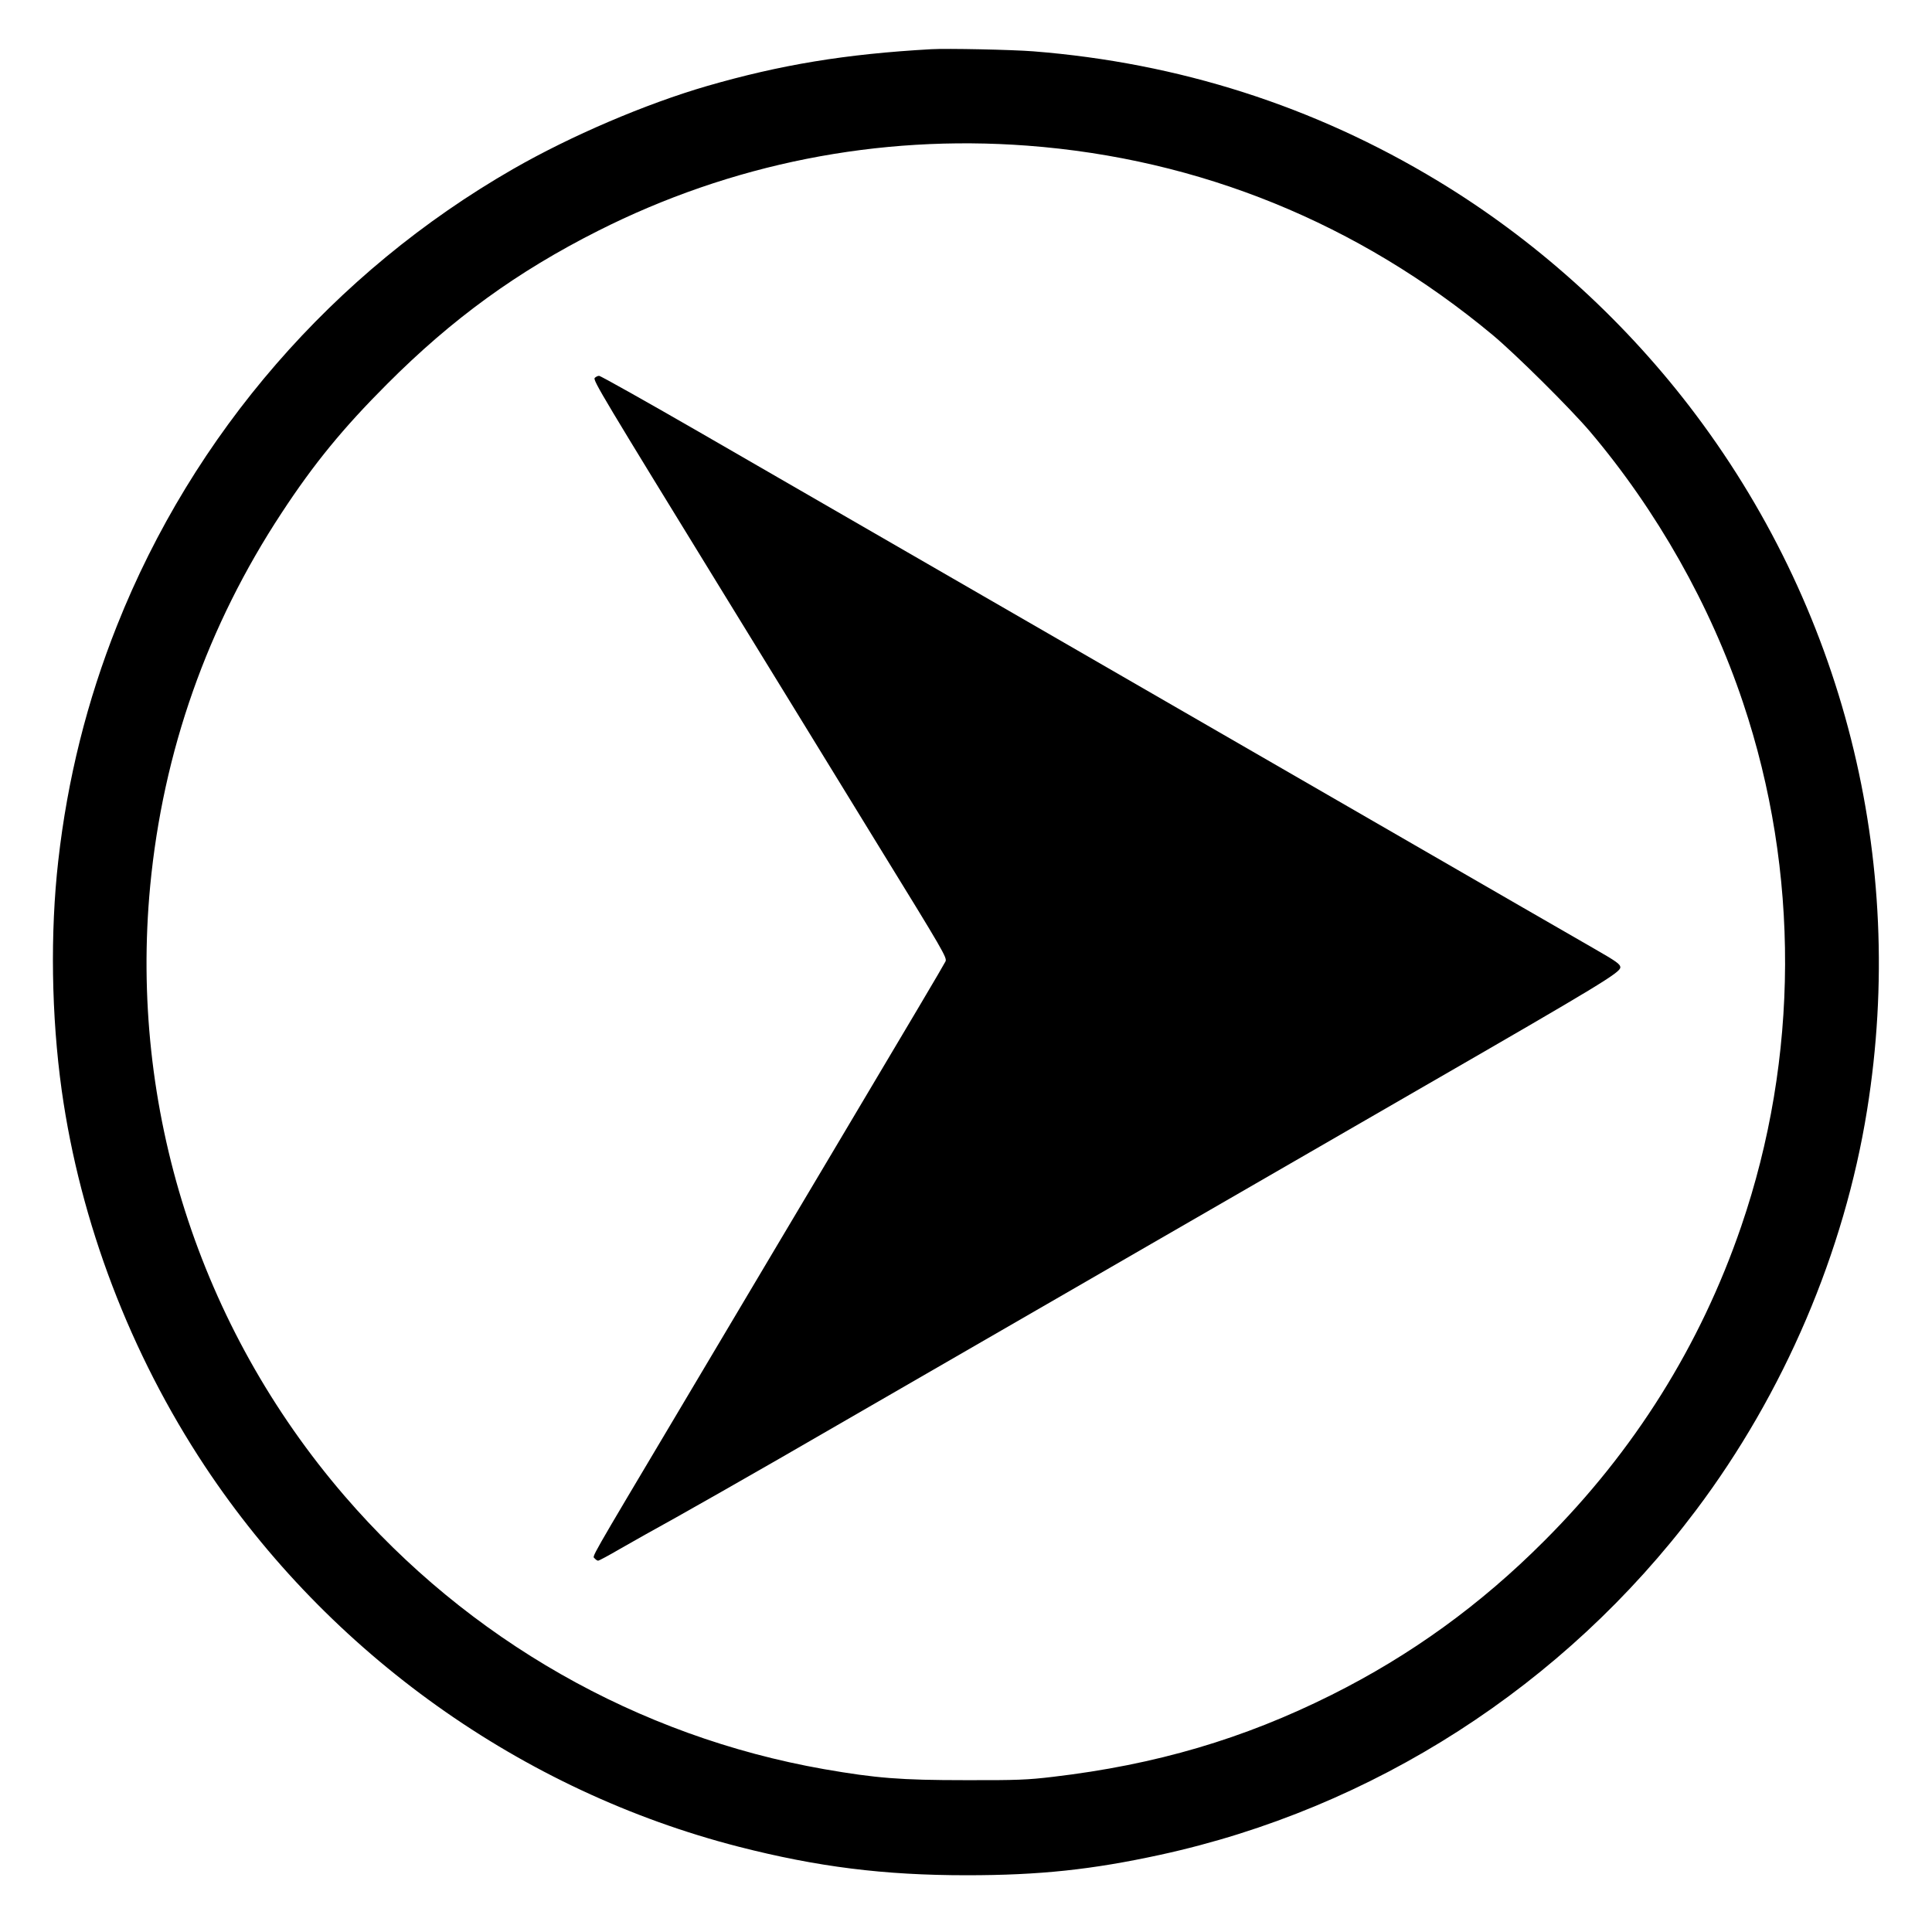
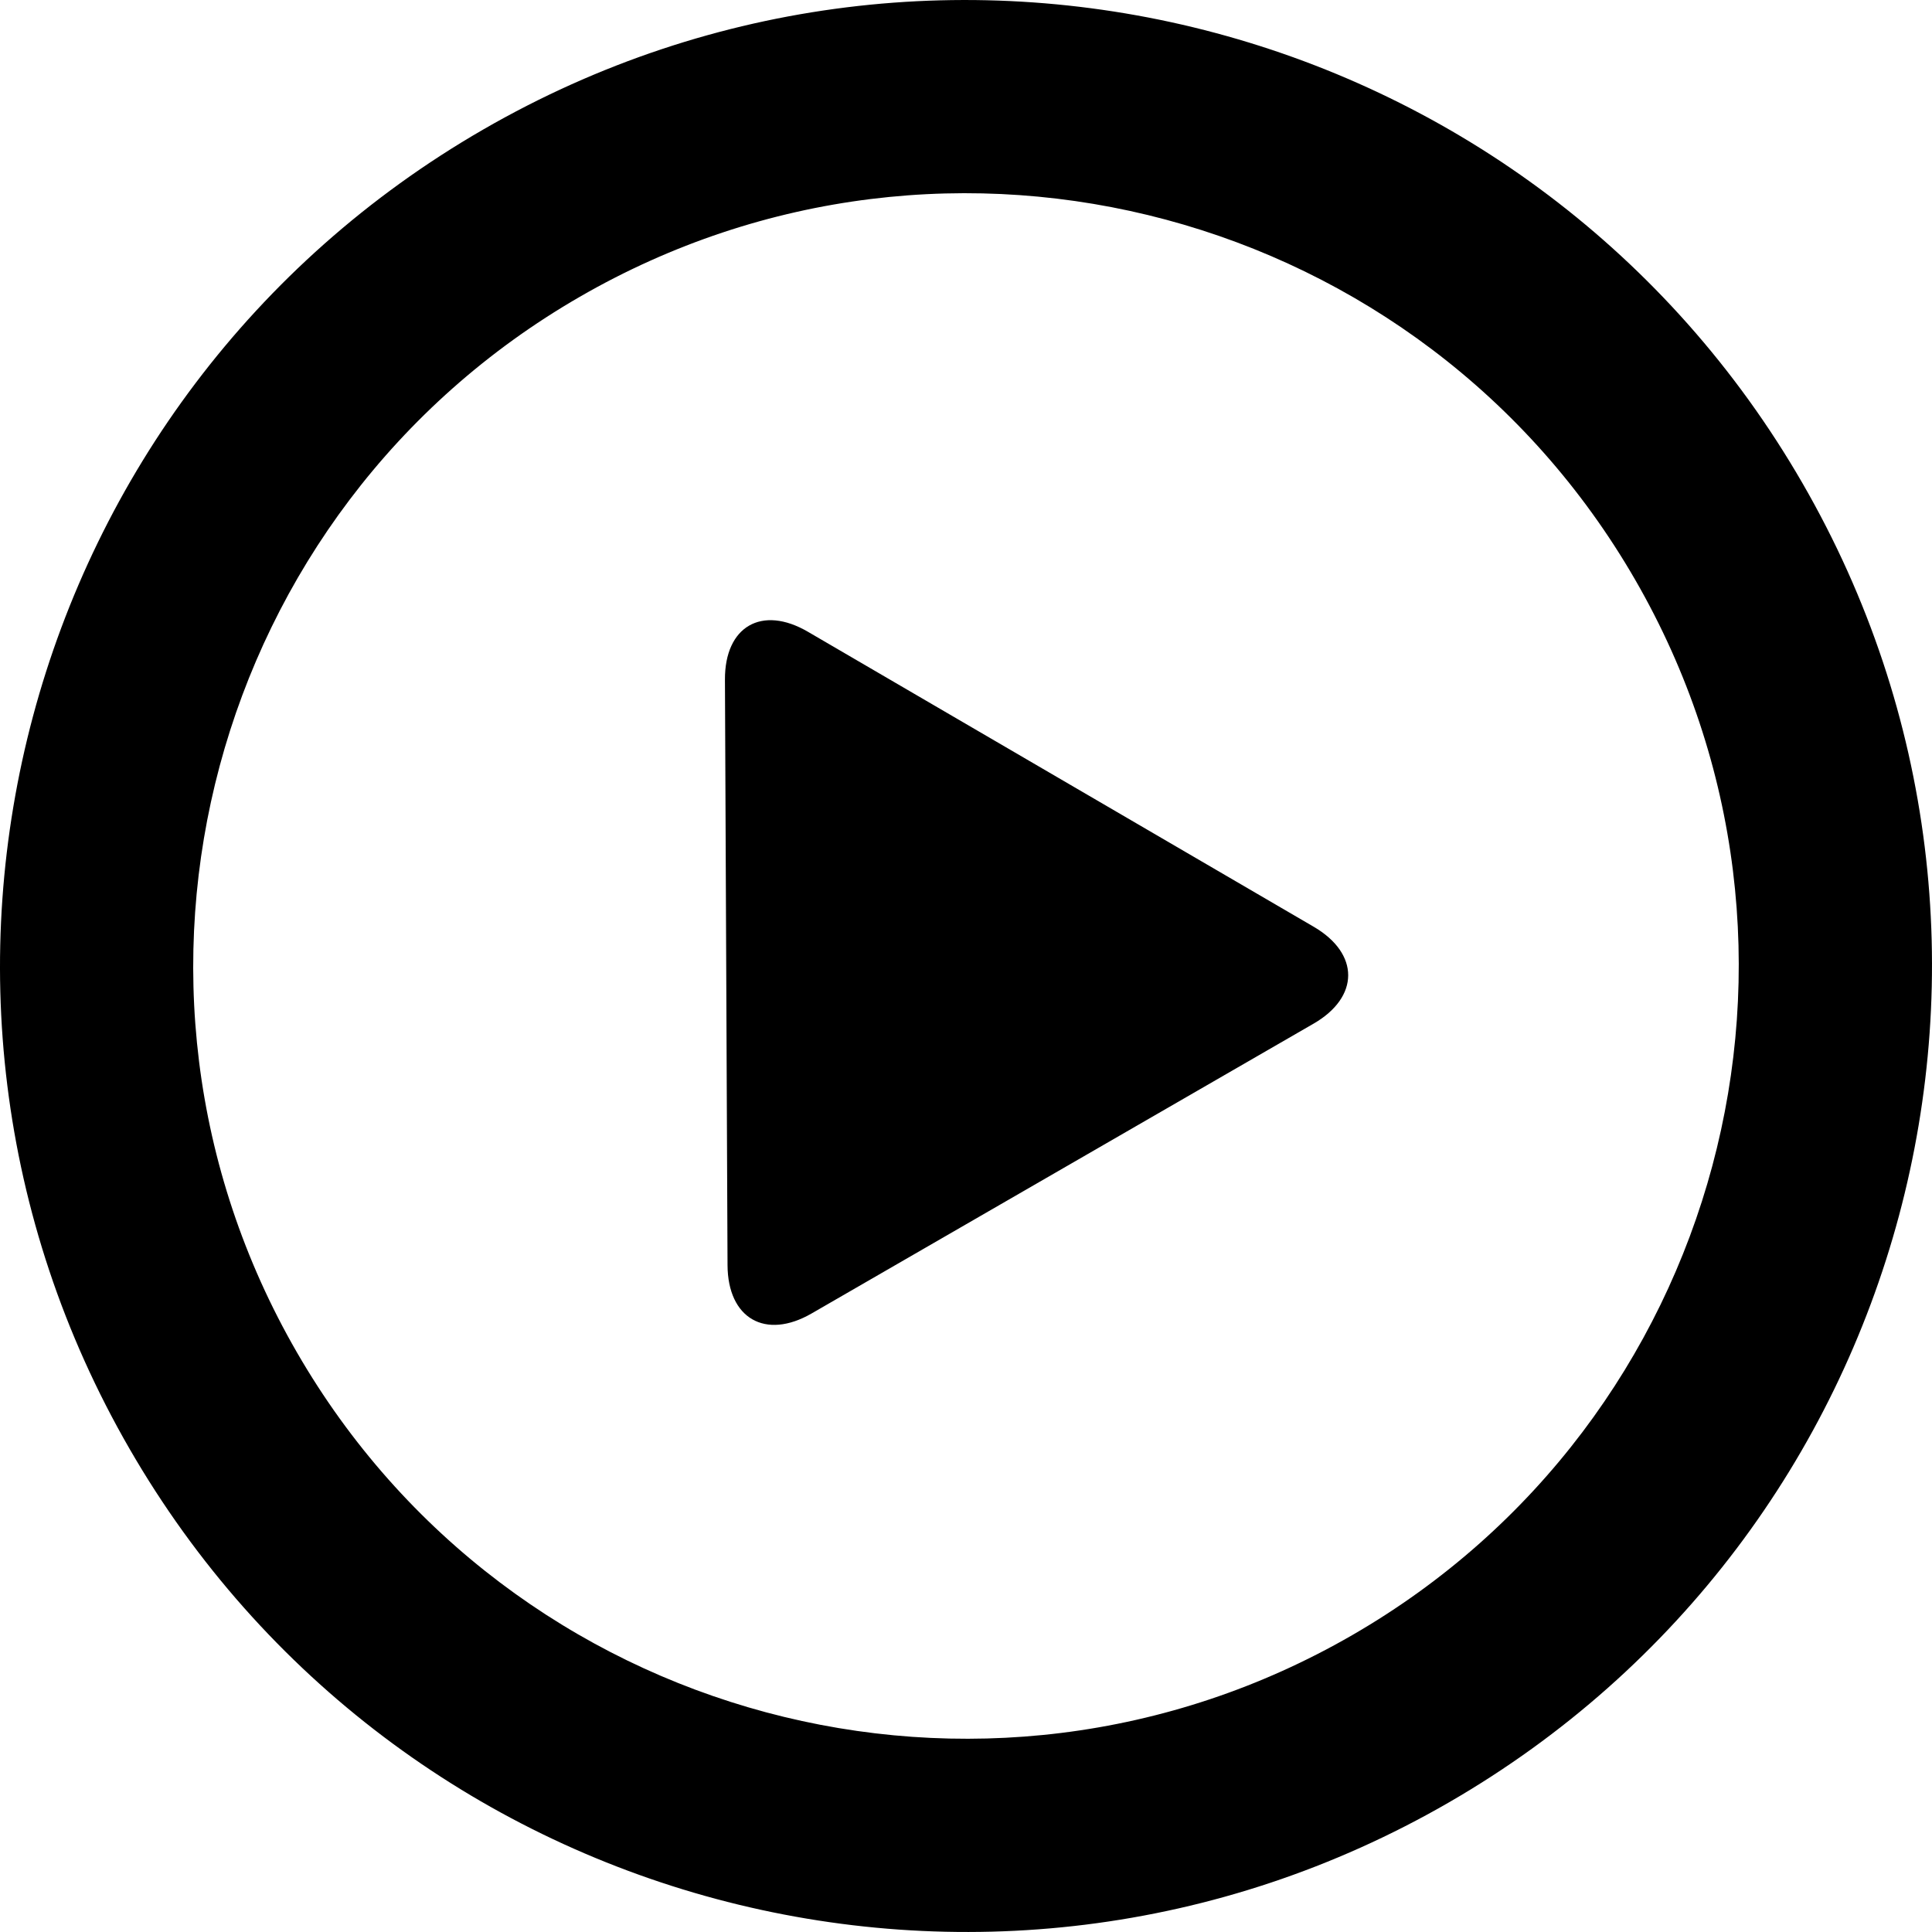
- <svg xmlns="http://www.w3.org/2000/svg" version="1.0" width="1280pt" height="1280pt" viewBox="0 0 1280 1280" preserveAspectRatio="xMidYMid meet">
-   <g transform="translate(0,1280) scale(0.1,-0.1)" fill="#000000" stroke="none">
-     <path d="M6170 12474 c-571 -32 -998 -103 -1486 -244 -409 -119 -902 -330 -1285 -550 -1191 -684 -2120 -1755 -2624 -3025 -199 -500 -328 -1017 -389 -1558 -54 -475 -46 -1028 23 -1522 123 -874 453 -1741 949 -2490 824 -1242 2099 -2151 3536 -2520 523 -134 963 -189 1511 -189 482 0 829 37 1280 135 1412 307 2677 1120 3552 2284 583 775 982 1709 1133 2651 267 1661 -158 3338 -1180 4666 -458 594 -1028 1105 -1665 1490 -818 495 -1716 782 -2680 858 -141 11 -570 20 -675 14z m636 -639 c1142 -86 2192 -513 3084 -1255 153 -128 512 -484 644 -639 443 -523 799 -1152 1014 -1796 376 -1120 371 -2353 -12 -3470 -270 -788 -707 -1487 -1306 -2085 -422 -423 -884 -757 -1408 -1019 -584 -292 -1165 -463 -1846 -543 -167 -20 -240 -23 -581 -22 -428 0 -591 13 -936 73 -1233 217 -2356 857 -3177 1811 -963 1119 -1426 2573 -1287 4040 85 890 378 1723 871 2472 213 325 407 562 699 854 432 433 861 744 1396 1014 883 446 1856 639 2845 565z" />
-     <path d="M3940 10296 c-12 -16 48 -116 865 -1446 164 -267 356 -579 427 -695 70 -115 334 -545 586 -955 434 -705 458 -746 446 -770 -12 -25 -236 -403 -749 -1265 -131 -220 -293 -492 -360 -605 -67 -113 -356 -599 -642 -1080 -631 -1061 -588 -986 -573 -1005 7 -8 17 -15 23 -15 5 0 71 35 146 79 75 43 242 137 371 208 129 72 438 248 685 390 537 310 1174 678 1775 1025 157 91 420 243 585 338 165 95 442 255 615 355 360 208 806 466 1290 745 1172 676 1305 757 1305 791 0 21 -25 39 -175 125 -230 132 -609 351 -1480 854 -1332 769 -3619 2089 -4429 2557 -366 211 -672 383 -682 383 -9 0 -22 -7 -29 -14z" />
+ <svg xmlns="http://www.w3.org/2000/svg" version="1.1" id="Capa_1" x="0px" y="0px" width="314.068px" height="314.068px" viewBox="0 0 314.068 314.068" style="enable-background:new 0 0 314.068 314.068;" xml:space="preserve">
+   <g>
+     <g id="_x33_56._Play">
+       <g>
+         <path d="M293.002,78.53C249.646,3.435,153.618-22.296,78.529,21.068C3.434,64.418-22.298,160.442,21.066,235.534     c43.35,75.095,139.375,100.83,214.465,57.47C310.627,249.639,336.371,153.62,293.002,78.53z M219.834,265.801     c-60.067,34.692-136.894,14.106-171.576-45.973C13.568,159.761,34.161,82.935,94.23,48.26     c60.071-34.69,136.894-14.106,171.578,45.971C300.493,154.307,279.906,231.117,219.834,265.801z M213.555,150.652l-82.214-47.949     c-7.492-4.374-13.535-0.877-13.493,7.789l0.421,95.174c0.038,8.664,6.155,12.191,13.669,7.851l81.585-47.103     C221.029,162.082,221.045,155.026,213.555,150.652z" />
+       </g>
+     </g>
  </g>
+   <g>
+ </g>
+   <g>
+ </g>
+   <g>
+ </g>
+   <g>
+ </g>
+   <g>
+ </g>
+   <g>
+ </g>
+   <g>
+ </g>
+   <g>
+ </g>
+   <g>
+ </g>
+   <g>
+ </g>
+   <g>
+ </g>
+   <g>
+ </g>
+   <g>
+ </g>
+   <g>
+ </g>
+   <g>
+ </g>
</svg>
